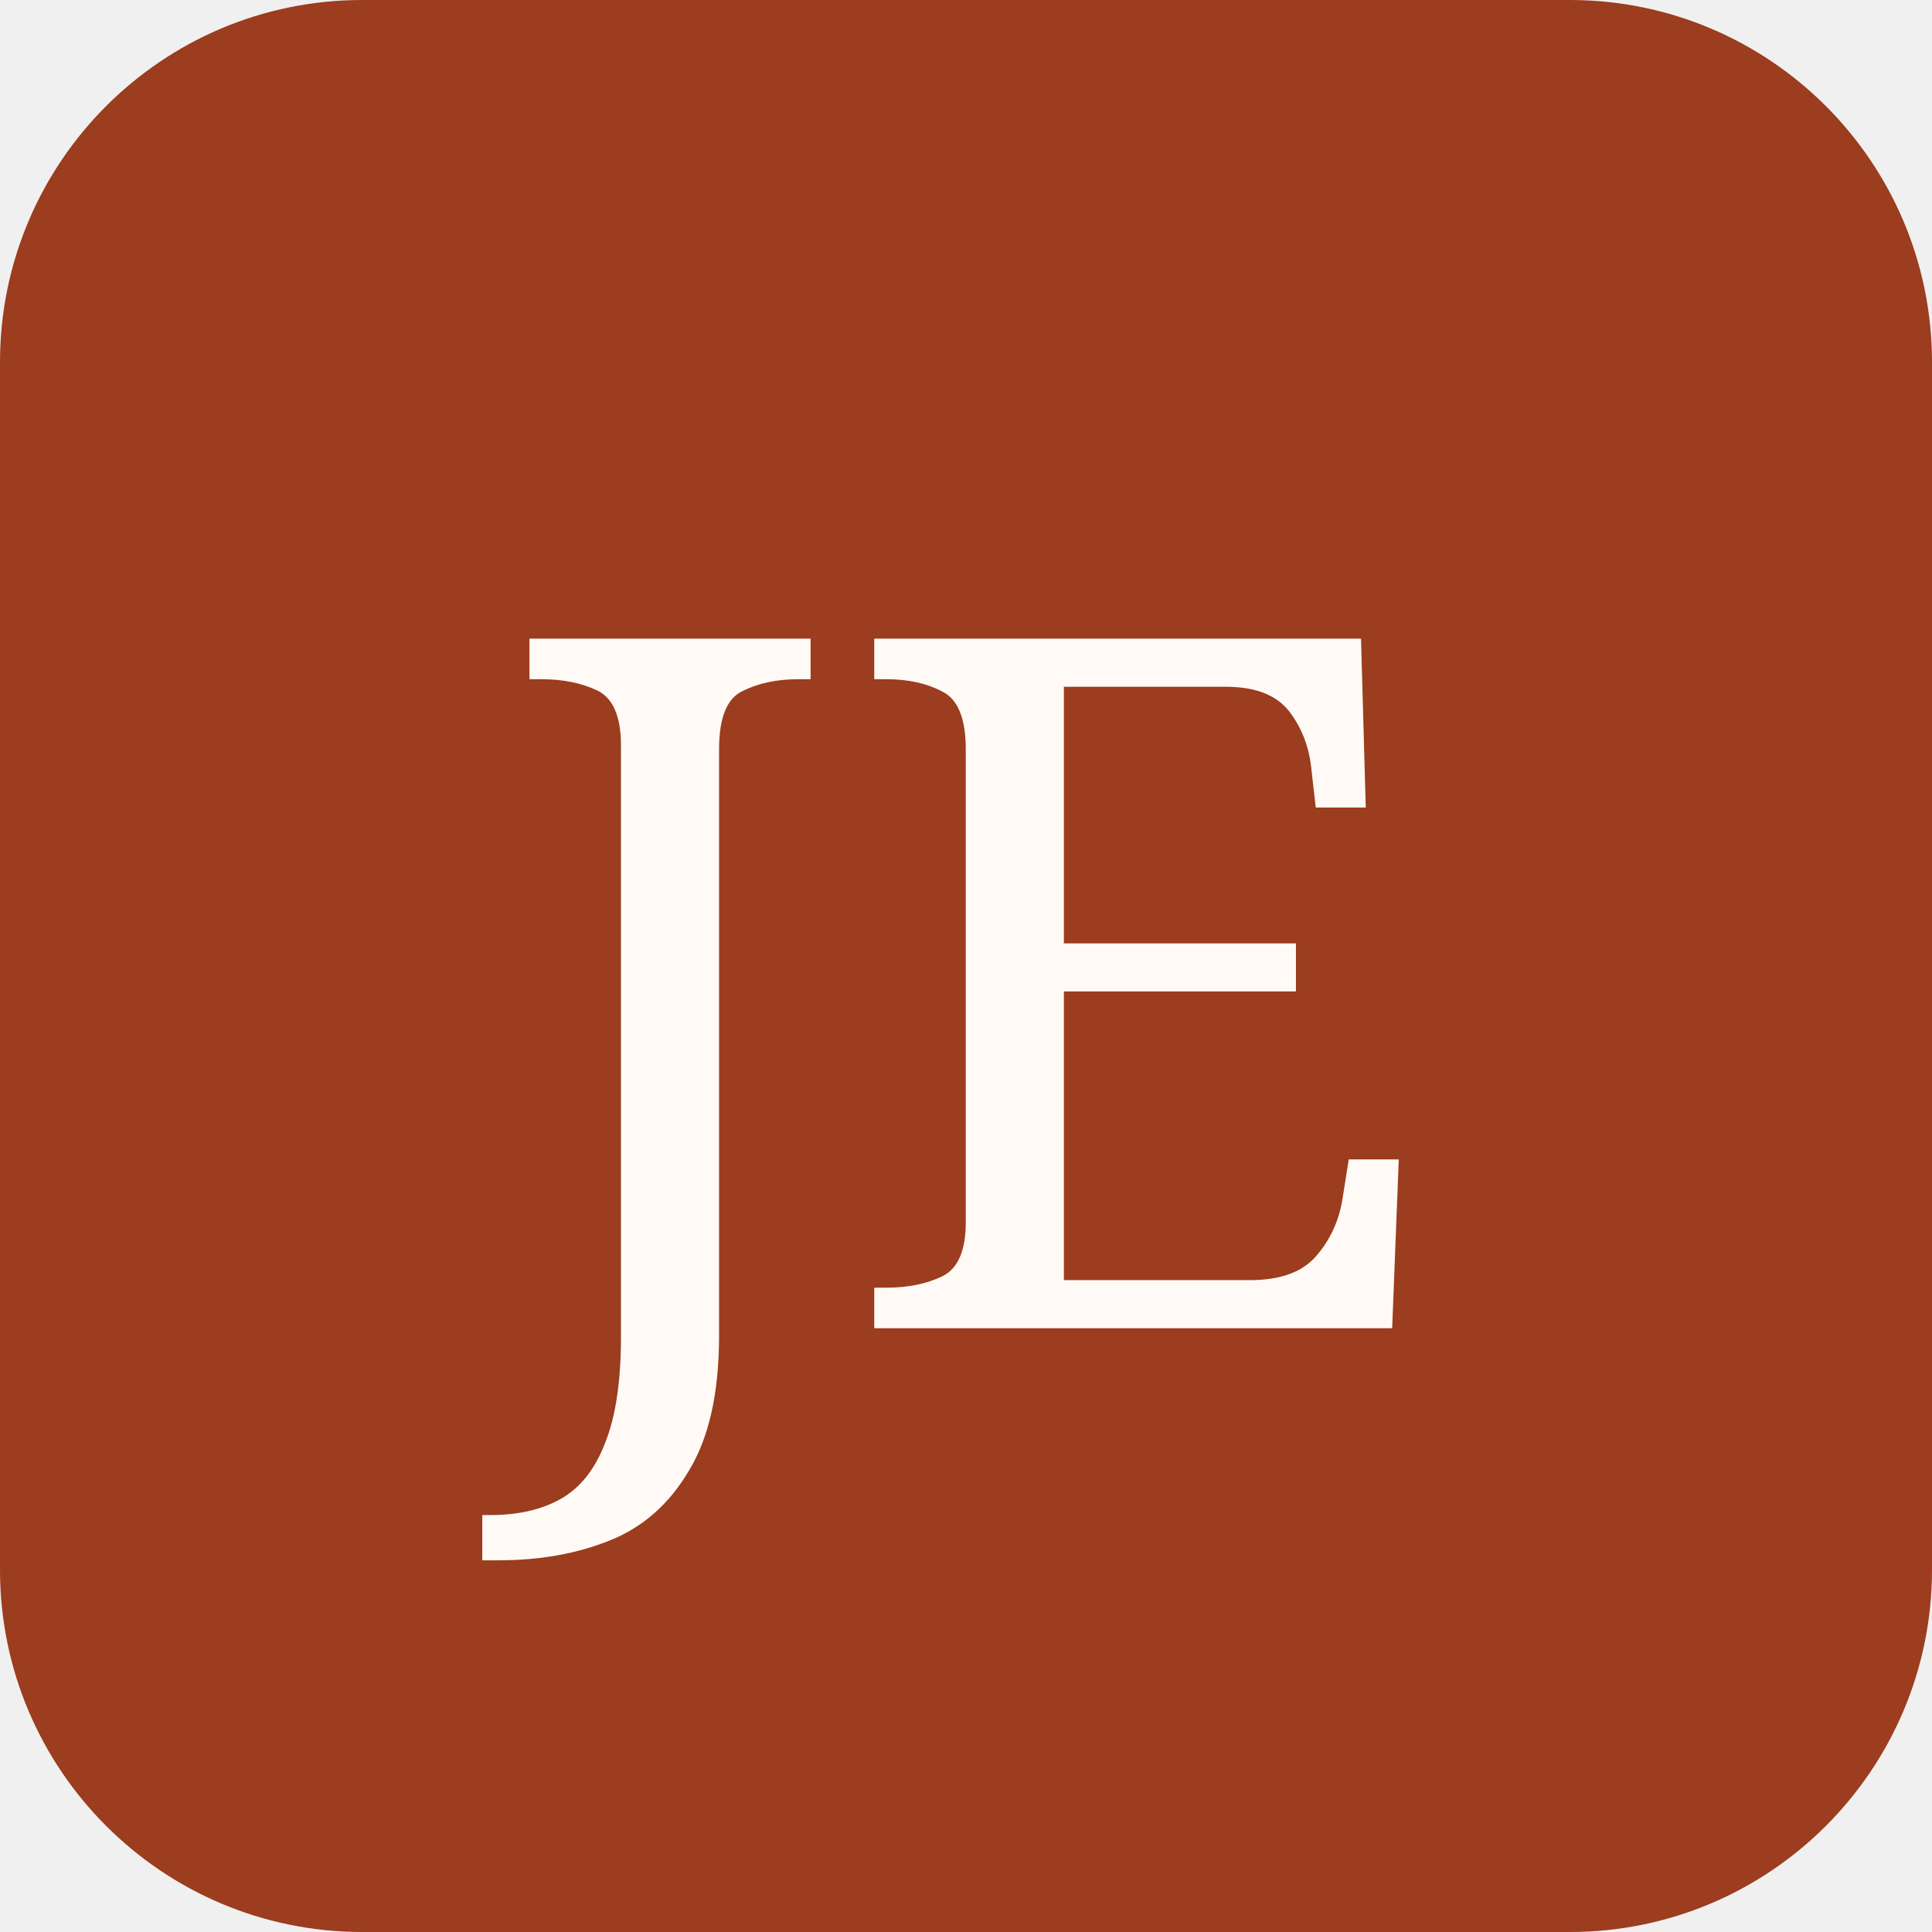
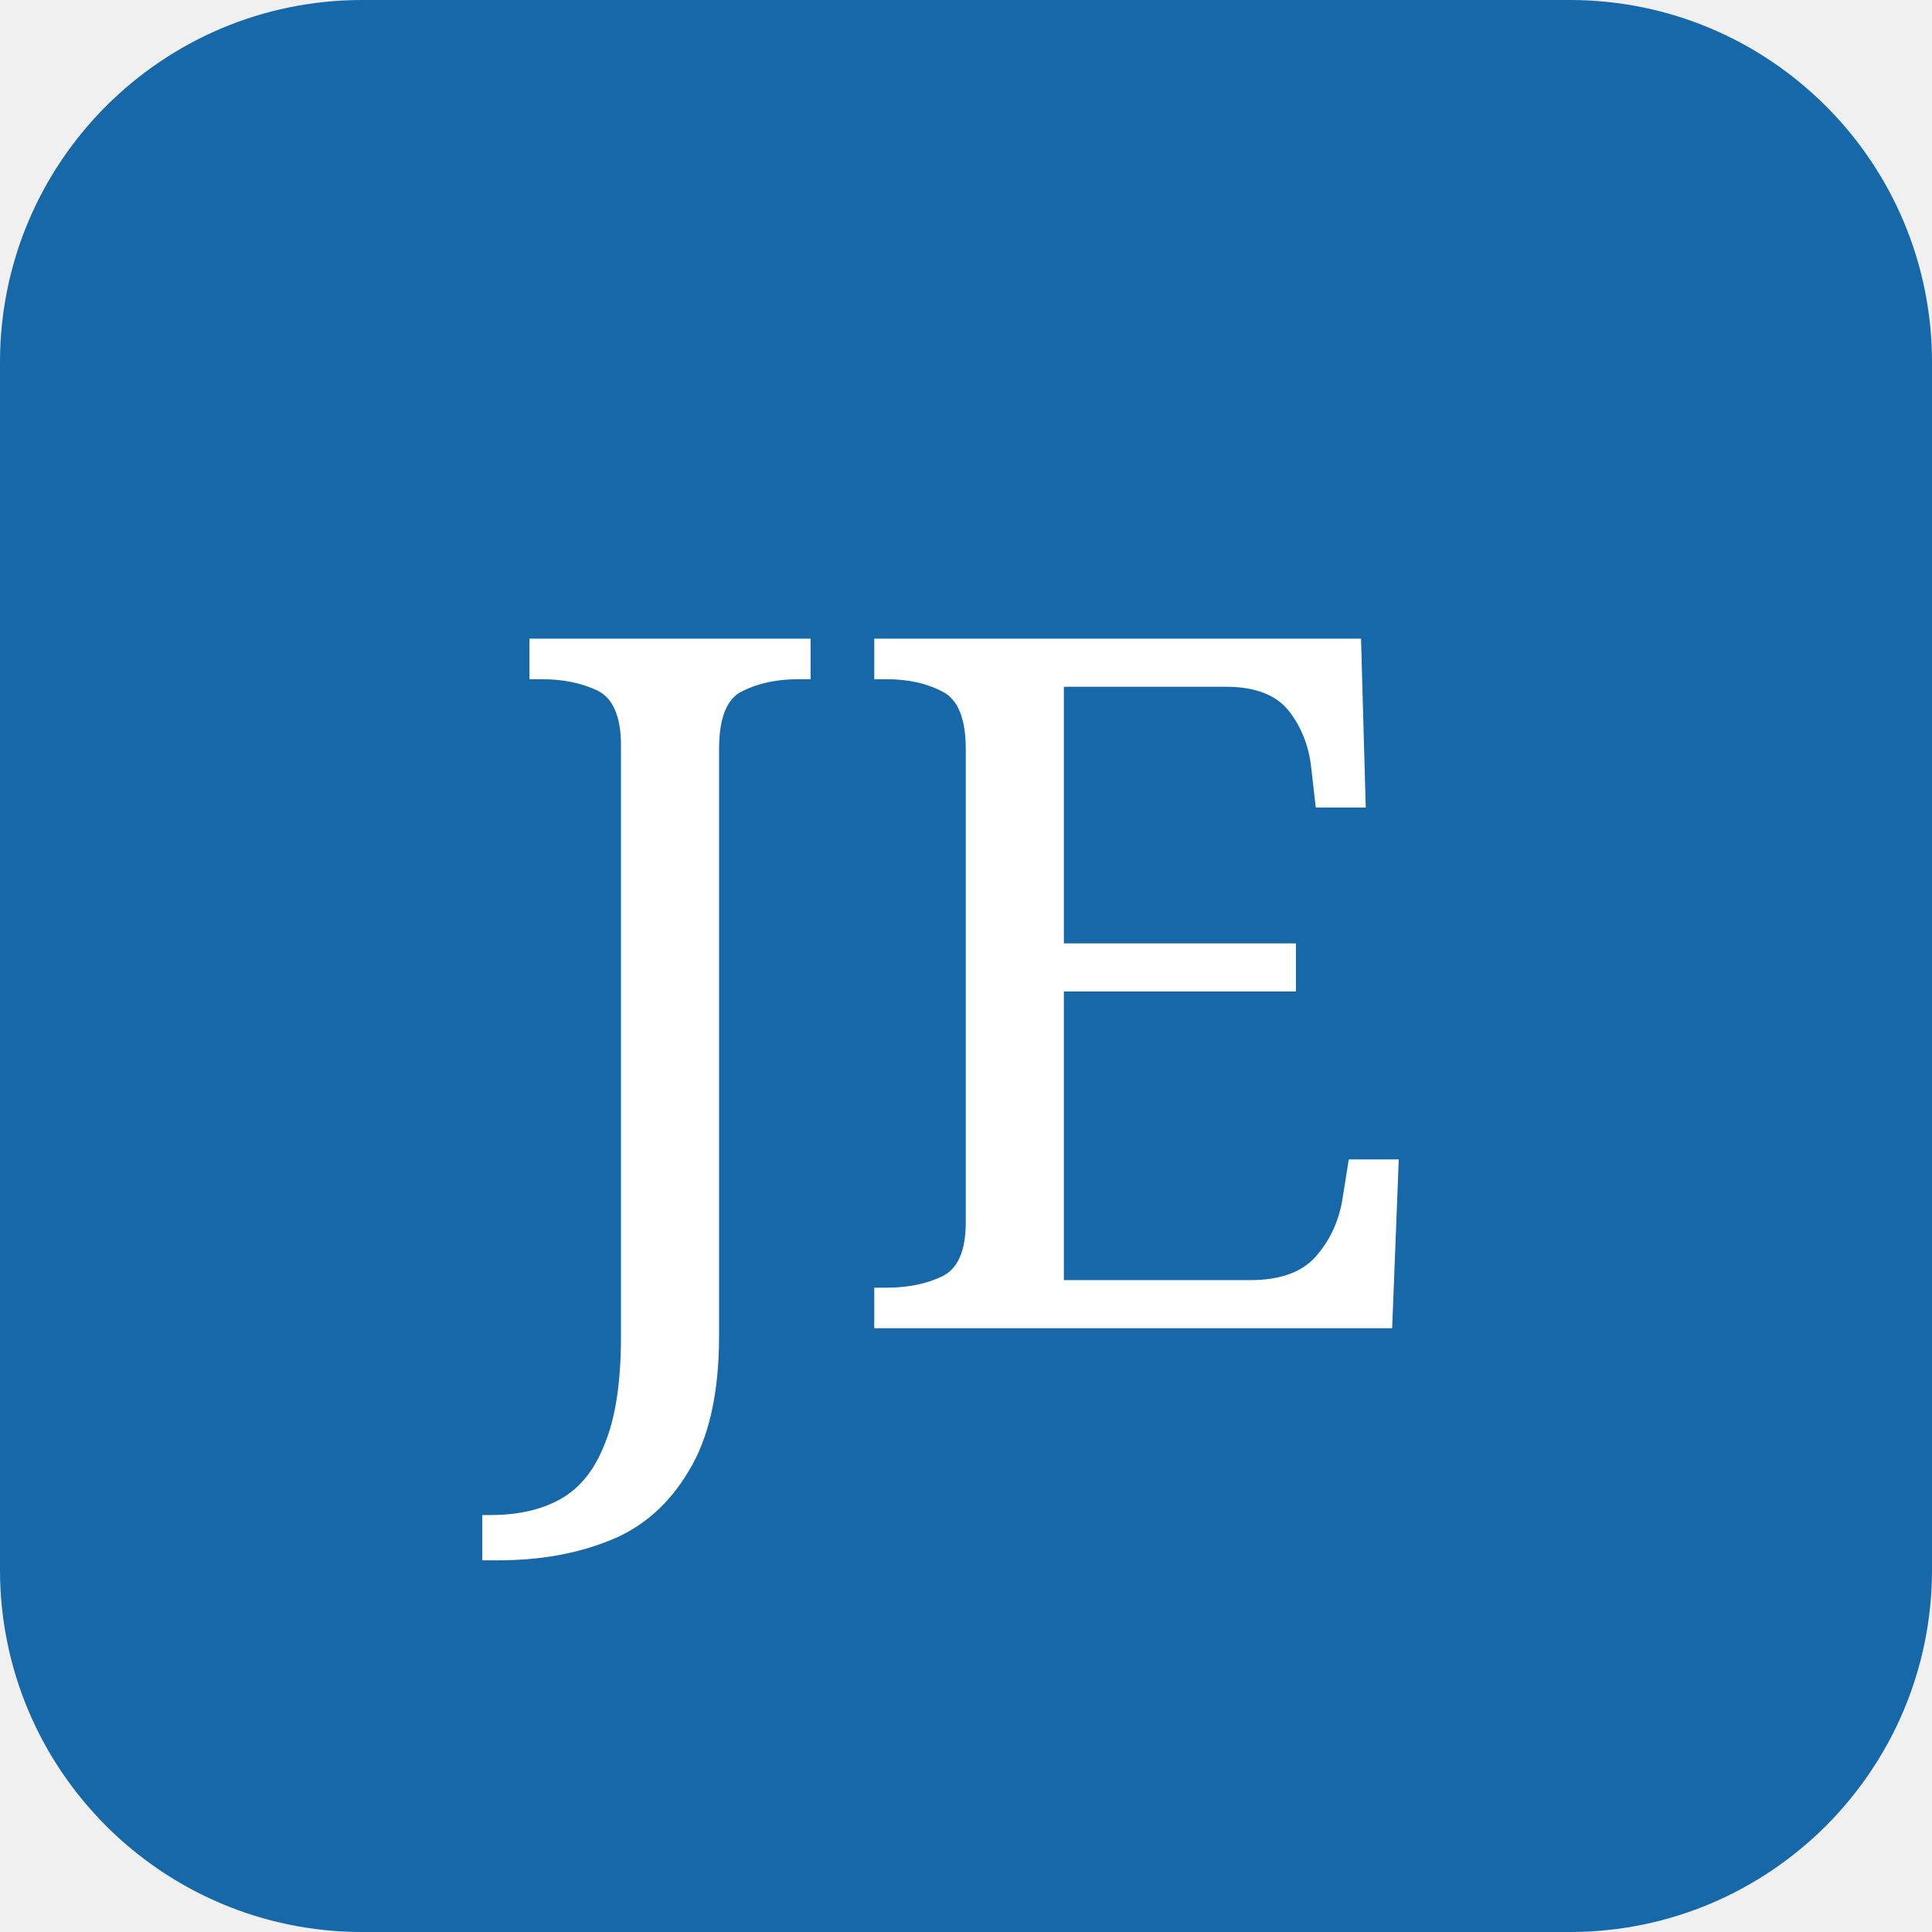
<svg xmlns="http://www.w3.org/2000/svg" viewBox="0 0 32 32">
-   <rect width="32" height="32" rx="6" fill="#9b3d1e" />
-   <text x="16" y="22" text-anchor="middle" font-family="Georgia, serif" font-size="16" fill="#fffaf5">JE</text>
+   <rect width="32" height="32" rx="6" fill="#1668a8" />
+   <text x="16" y="22" text-anchor="middle" font-family="Georgia, serif" font-size="16" fill="#ffffff">JE</text>
</svg>
